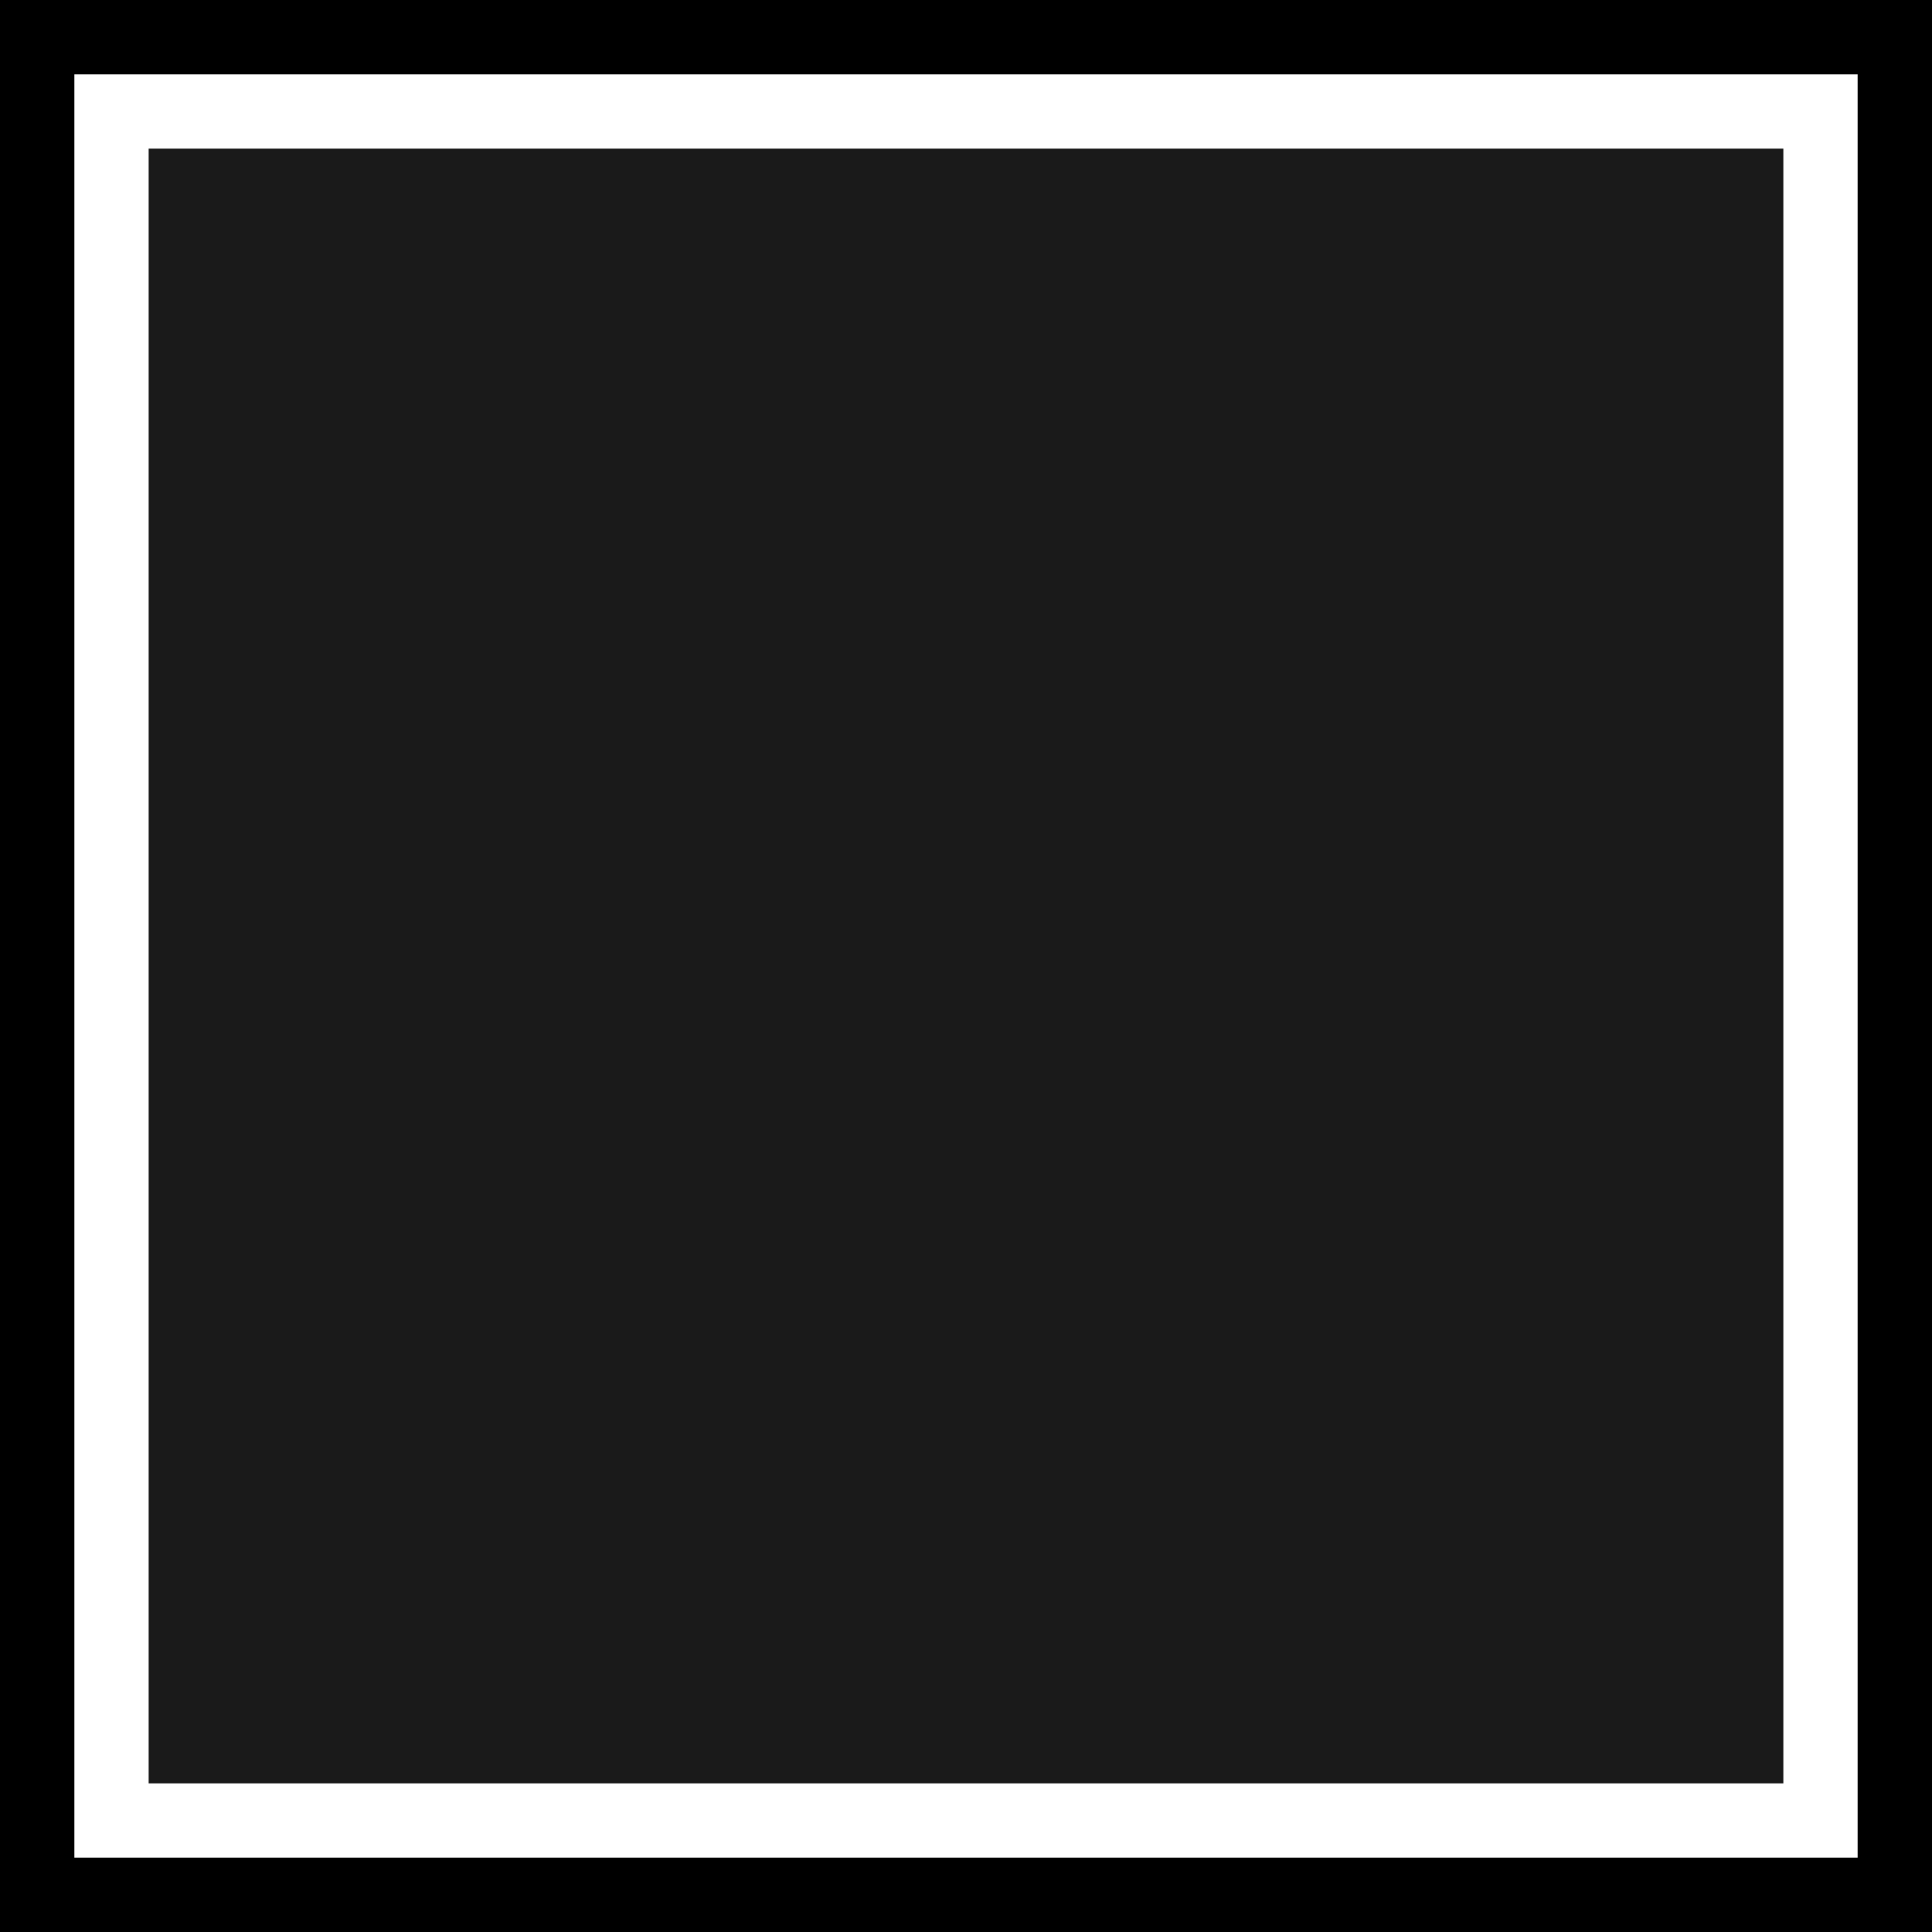
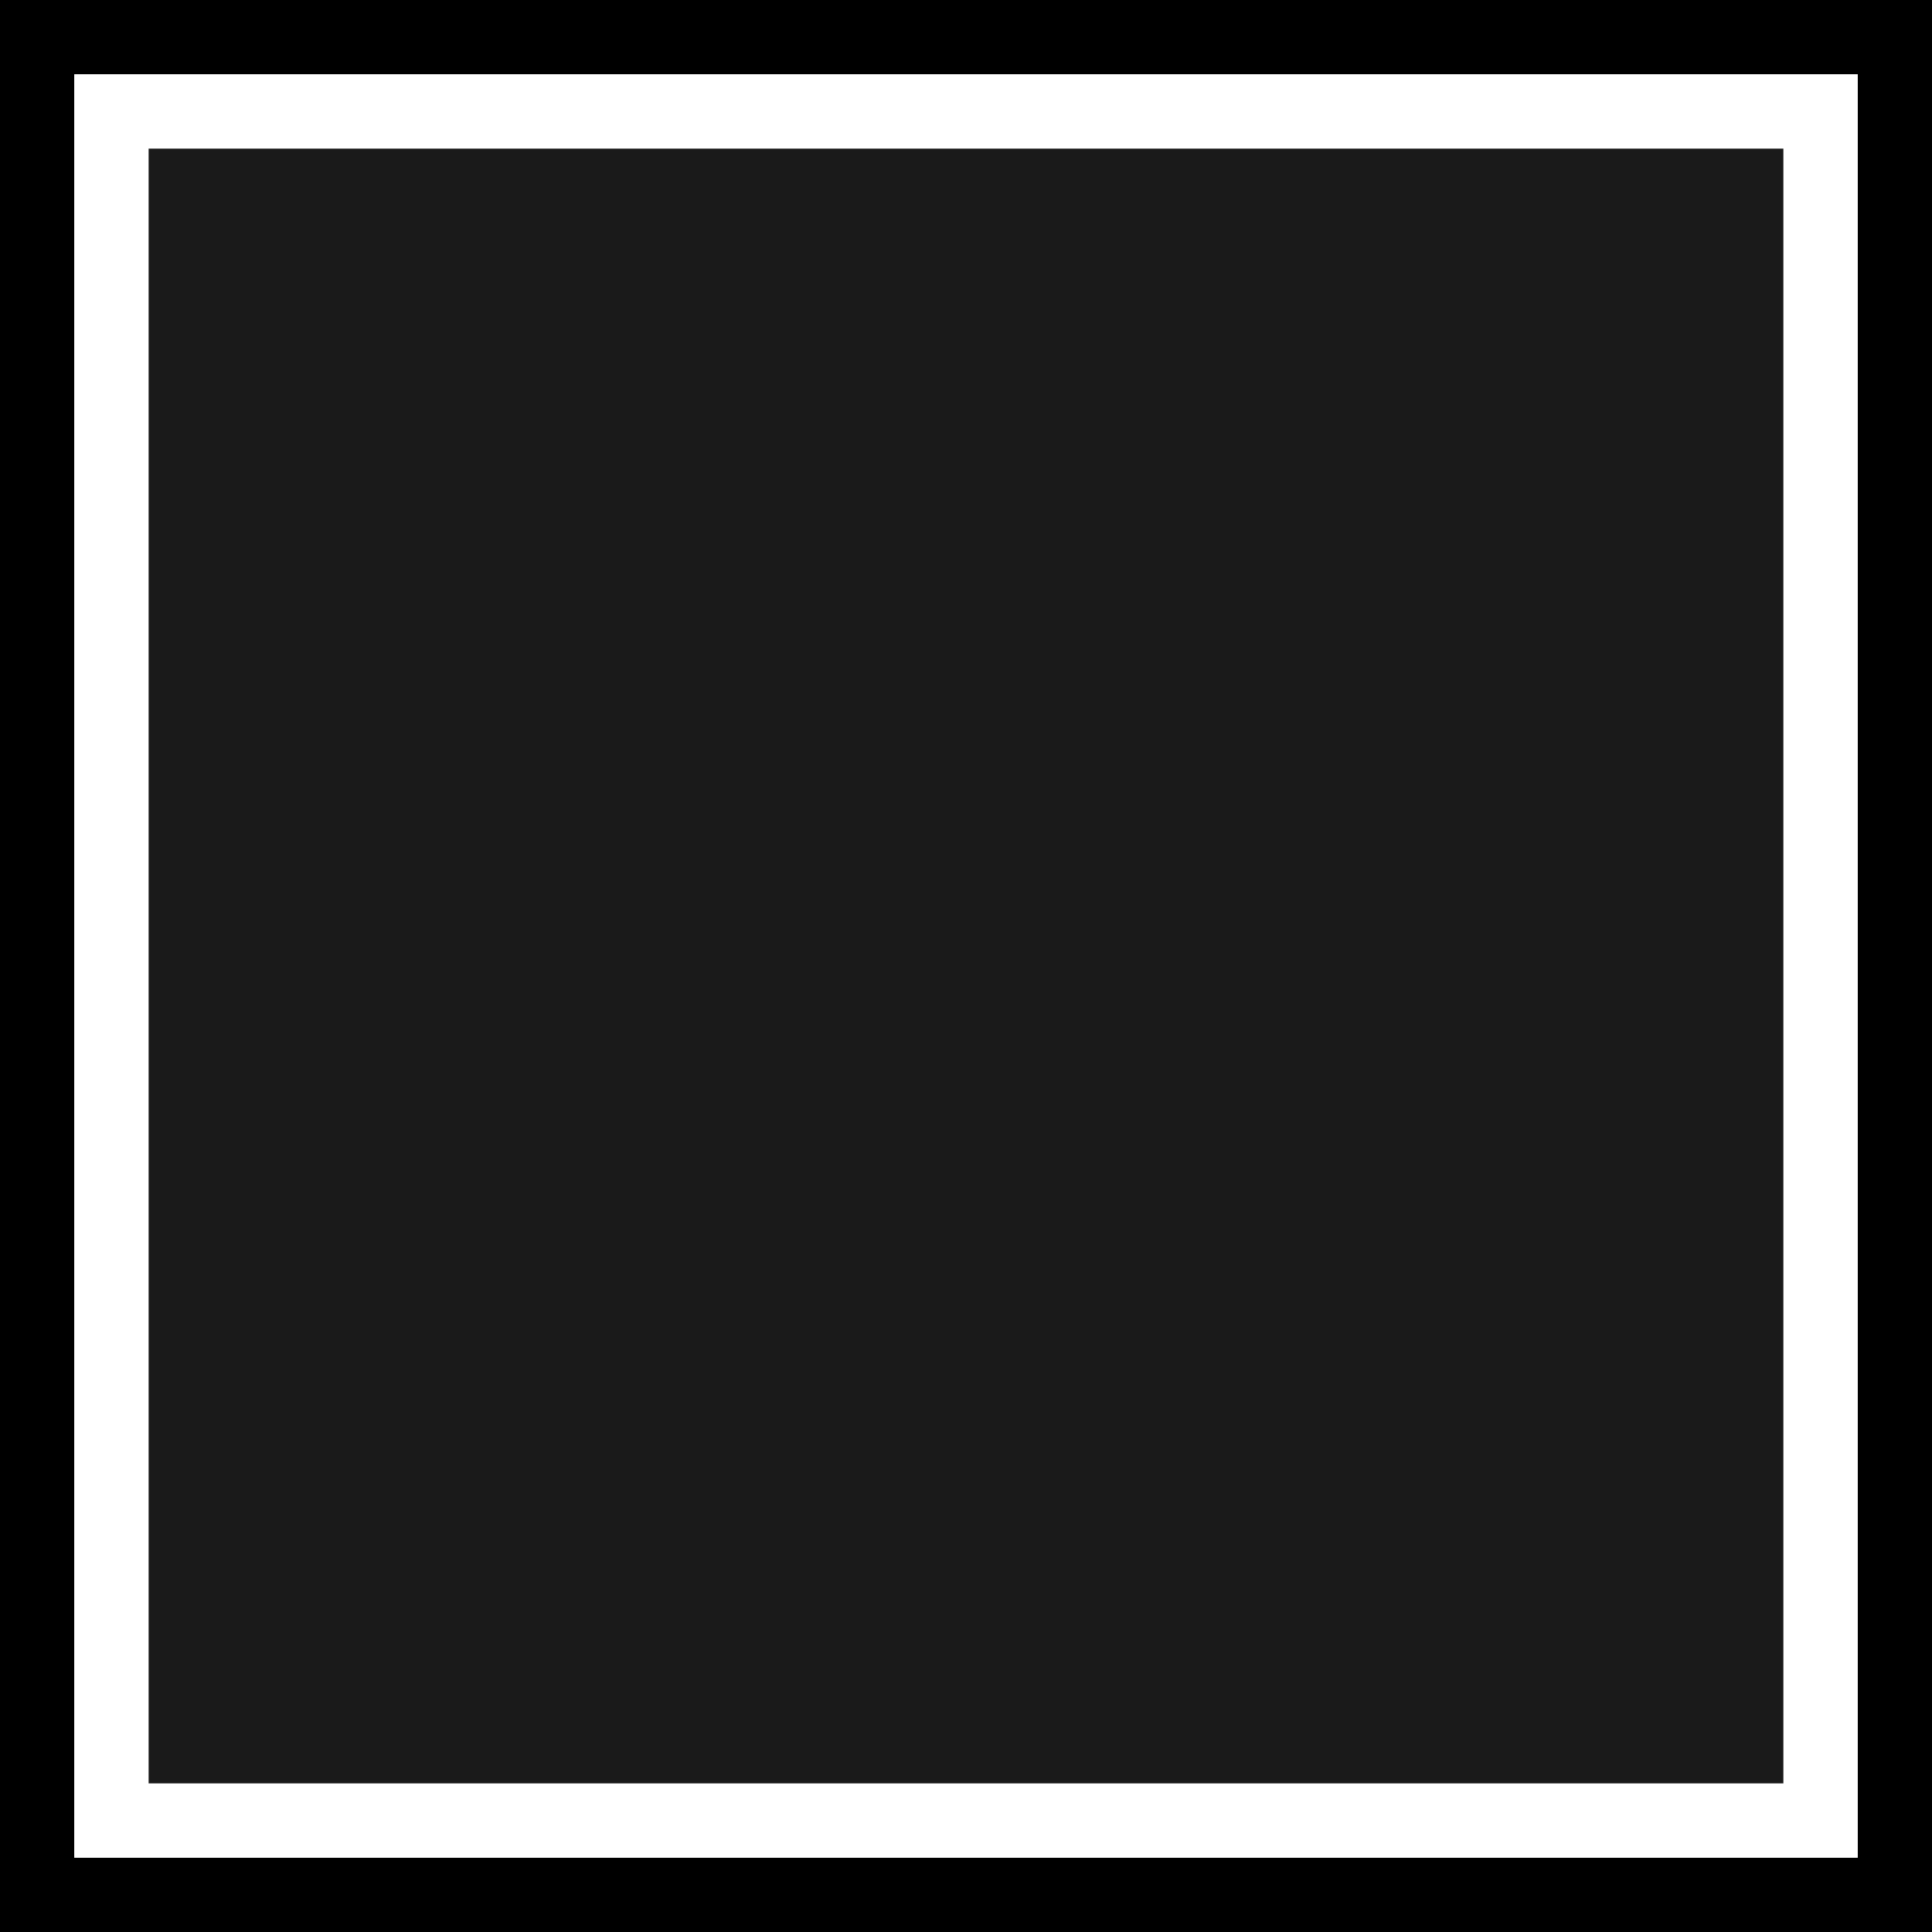
<svg xmlns="http://www.w3.org/2000/svg" xml:space="preserve" width="130" height="130" viewBox="0 0 130 130">
-   <path d="M7.5 122.5h115V7.5H7.5z" style="fill:#1a1a1a;stroke:#fff;stroke-width:5;stroke-dasharray:none" />
-   <path d="M2.5 2.5h125v125H2.5Z" style="fill:none;fill-opacity:1;stroke:#000;stroke-width:5;stroke-dasharray:none" />
+   <path d="M2.5 2.5h125v125H2.5Z" style="fill:none;stroke:#000;stroke-width:5;stroke-linecap:square;stroke-linejoin:miter;stroke-dasharray:none;stroke-opacity:1" />
+   <path d="M7.5 122.5h115V7.5H7.5z" style="fill:#1a1a1a;fill-opacity:1;stroke:#fff;stroke-width:5;stroke-linecap:square;stroke-linejoin:miter;stroke-dasharray:none;stroke-opacity:1" />
</svg>
